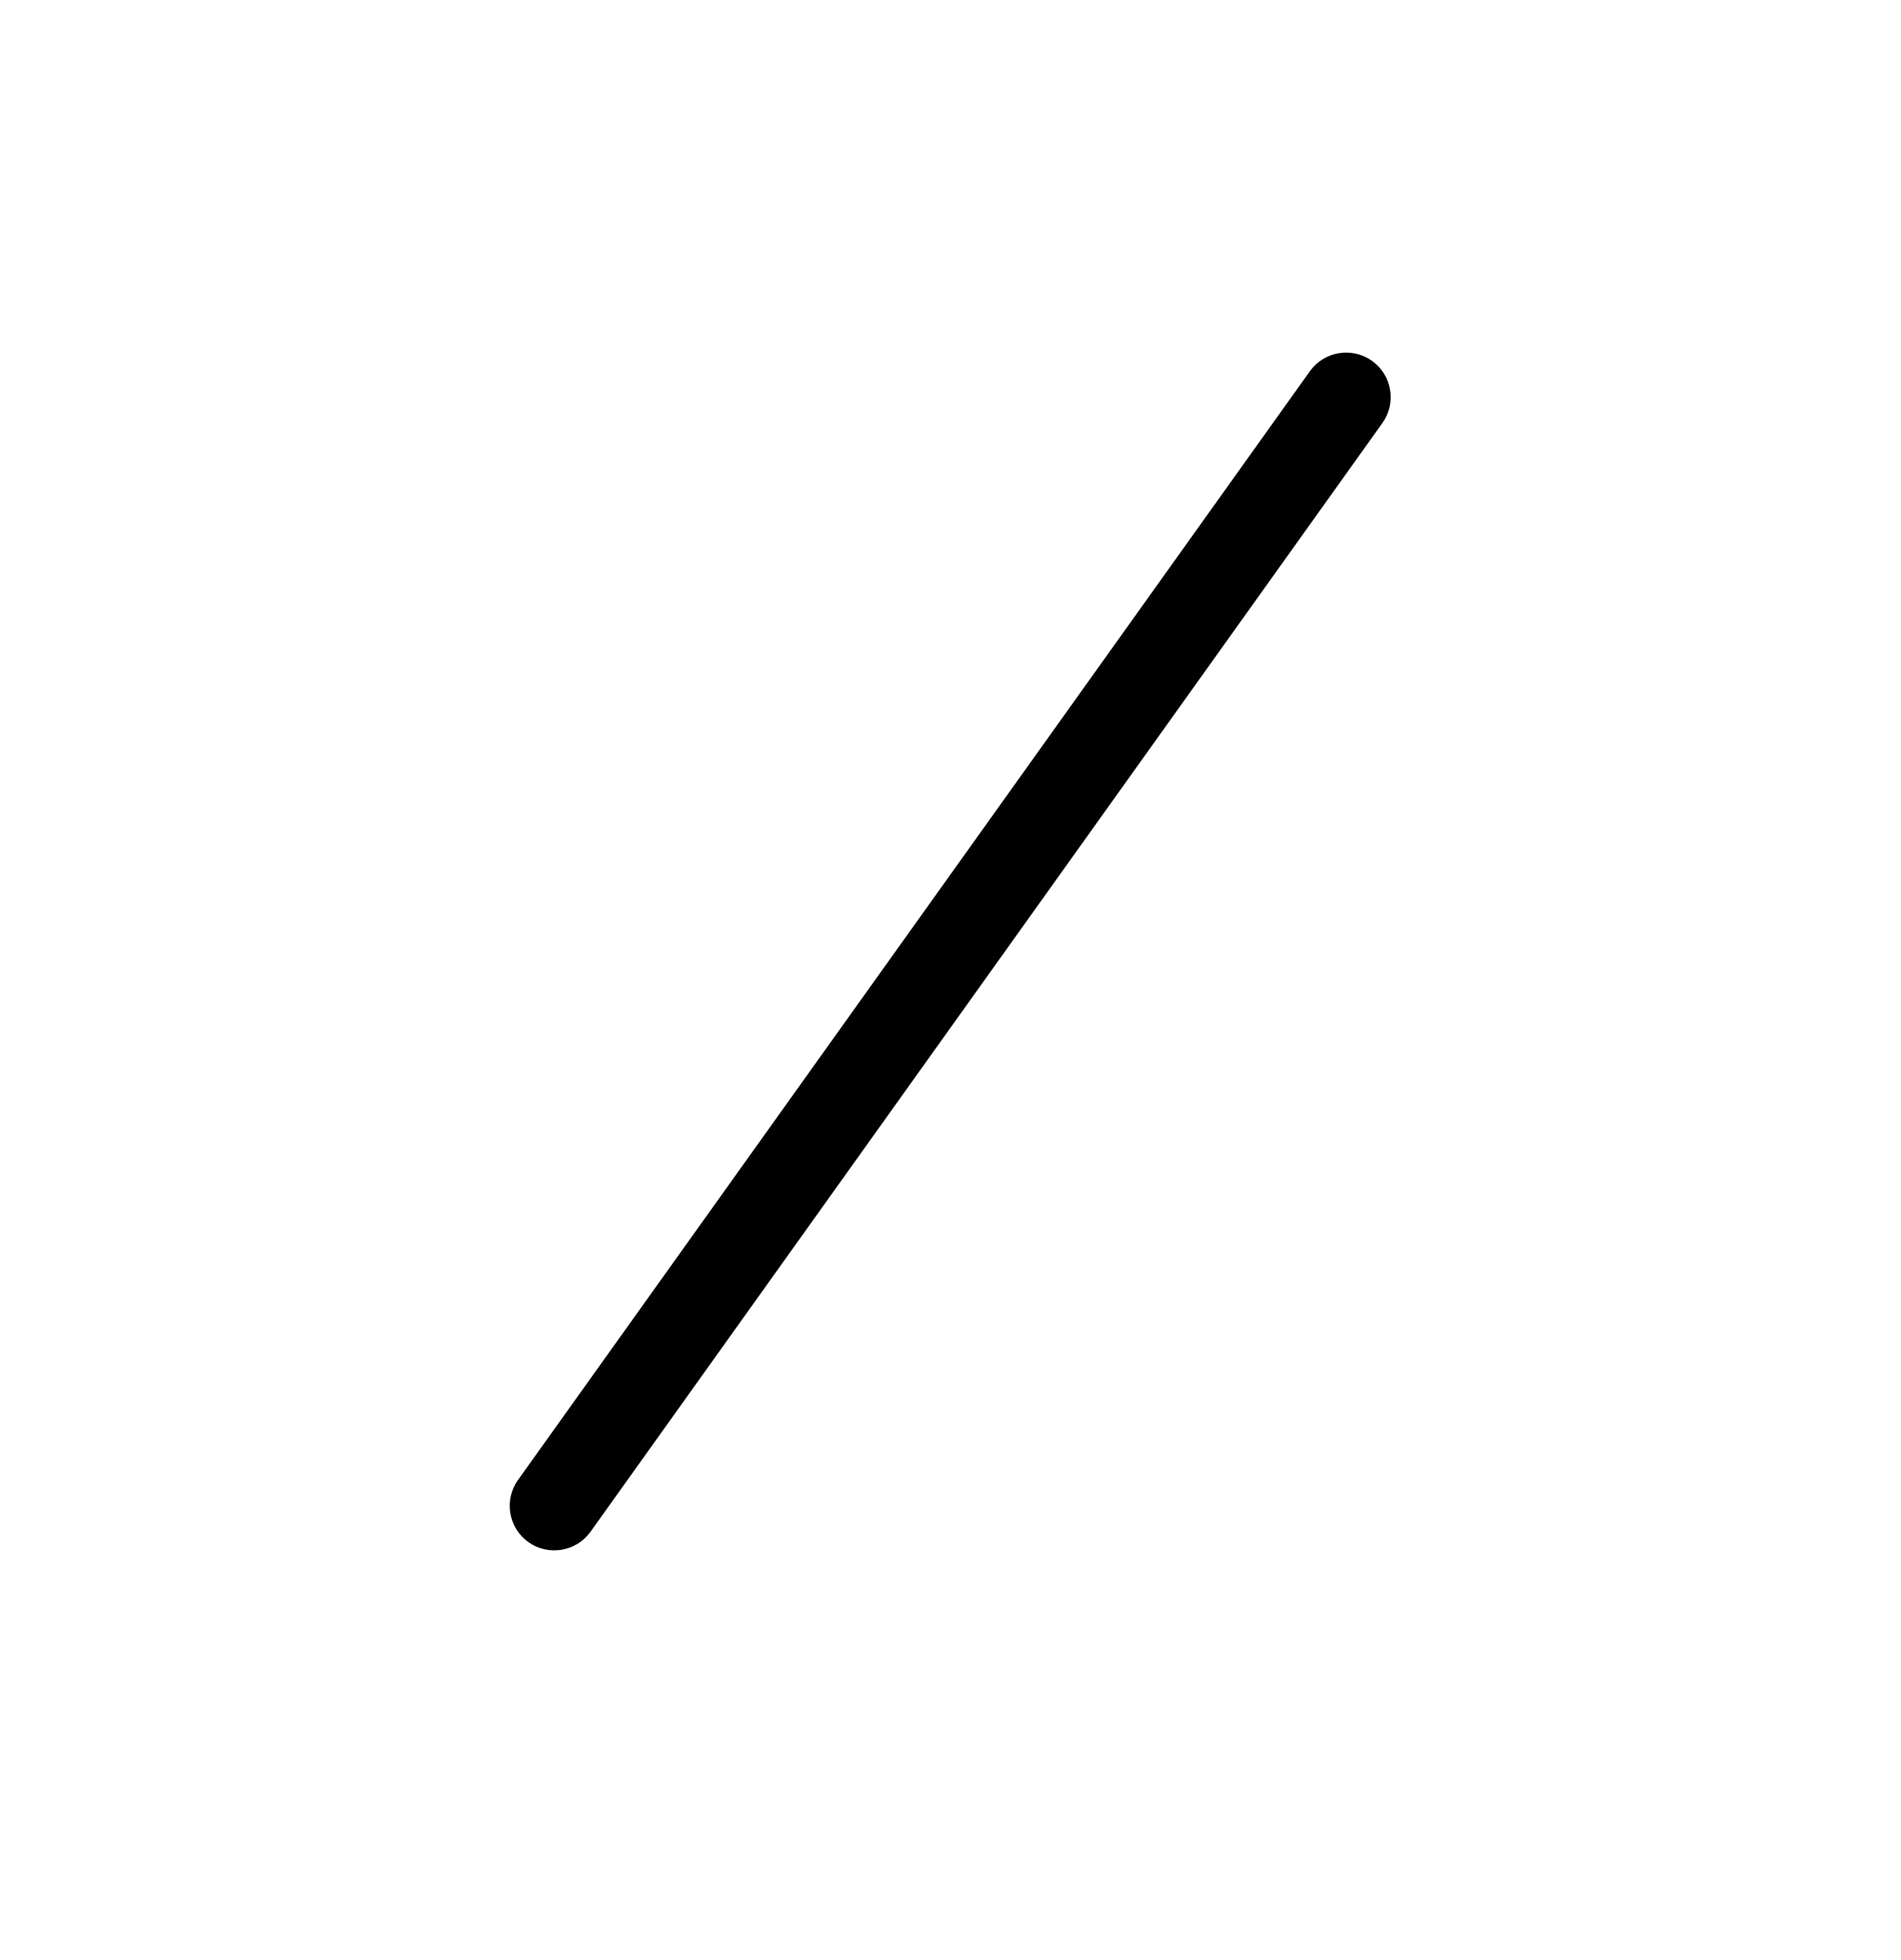
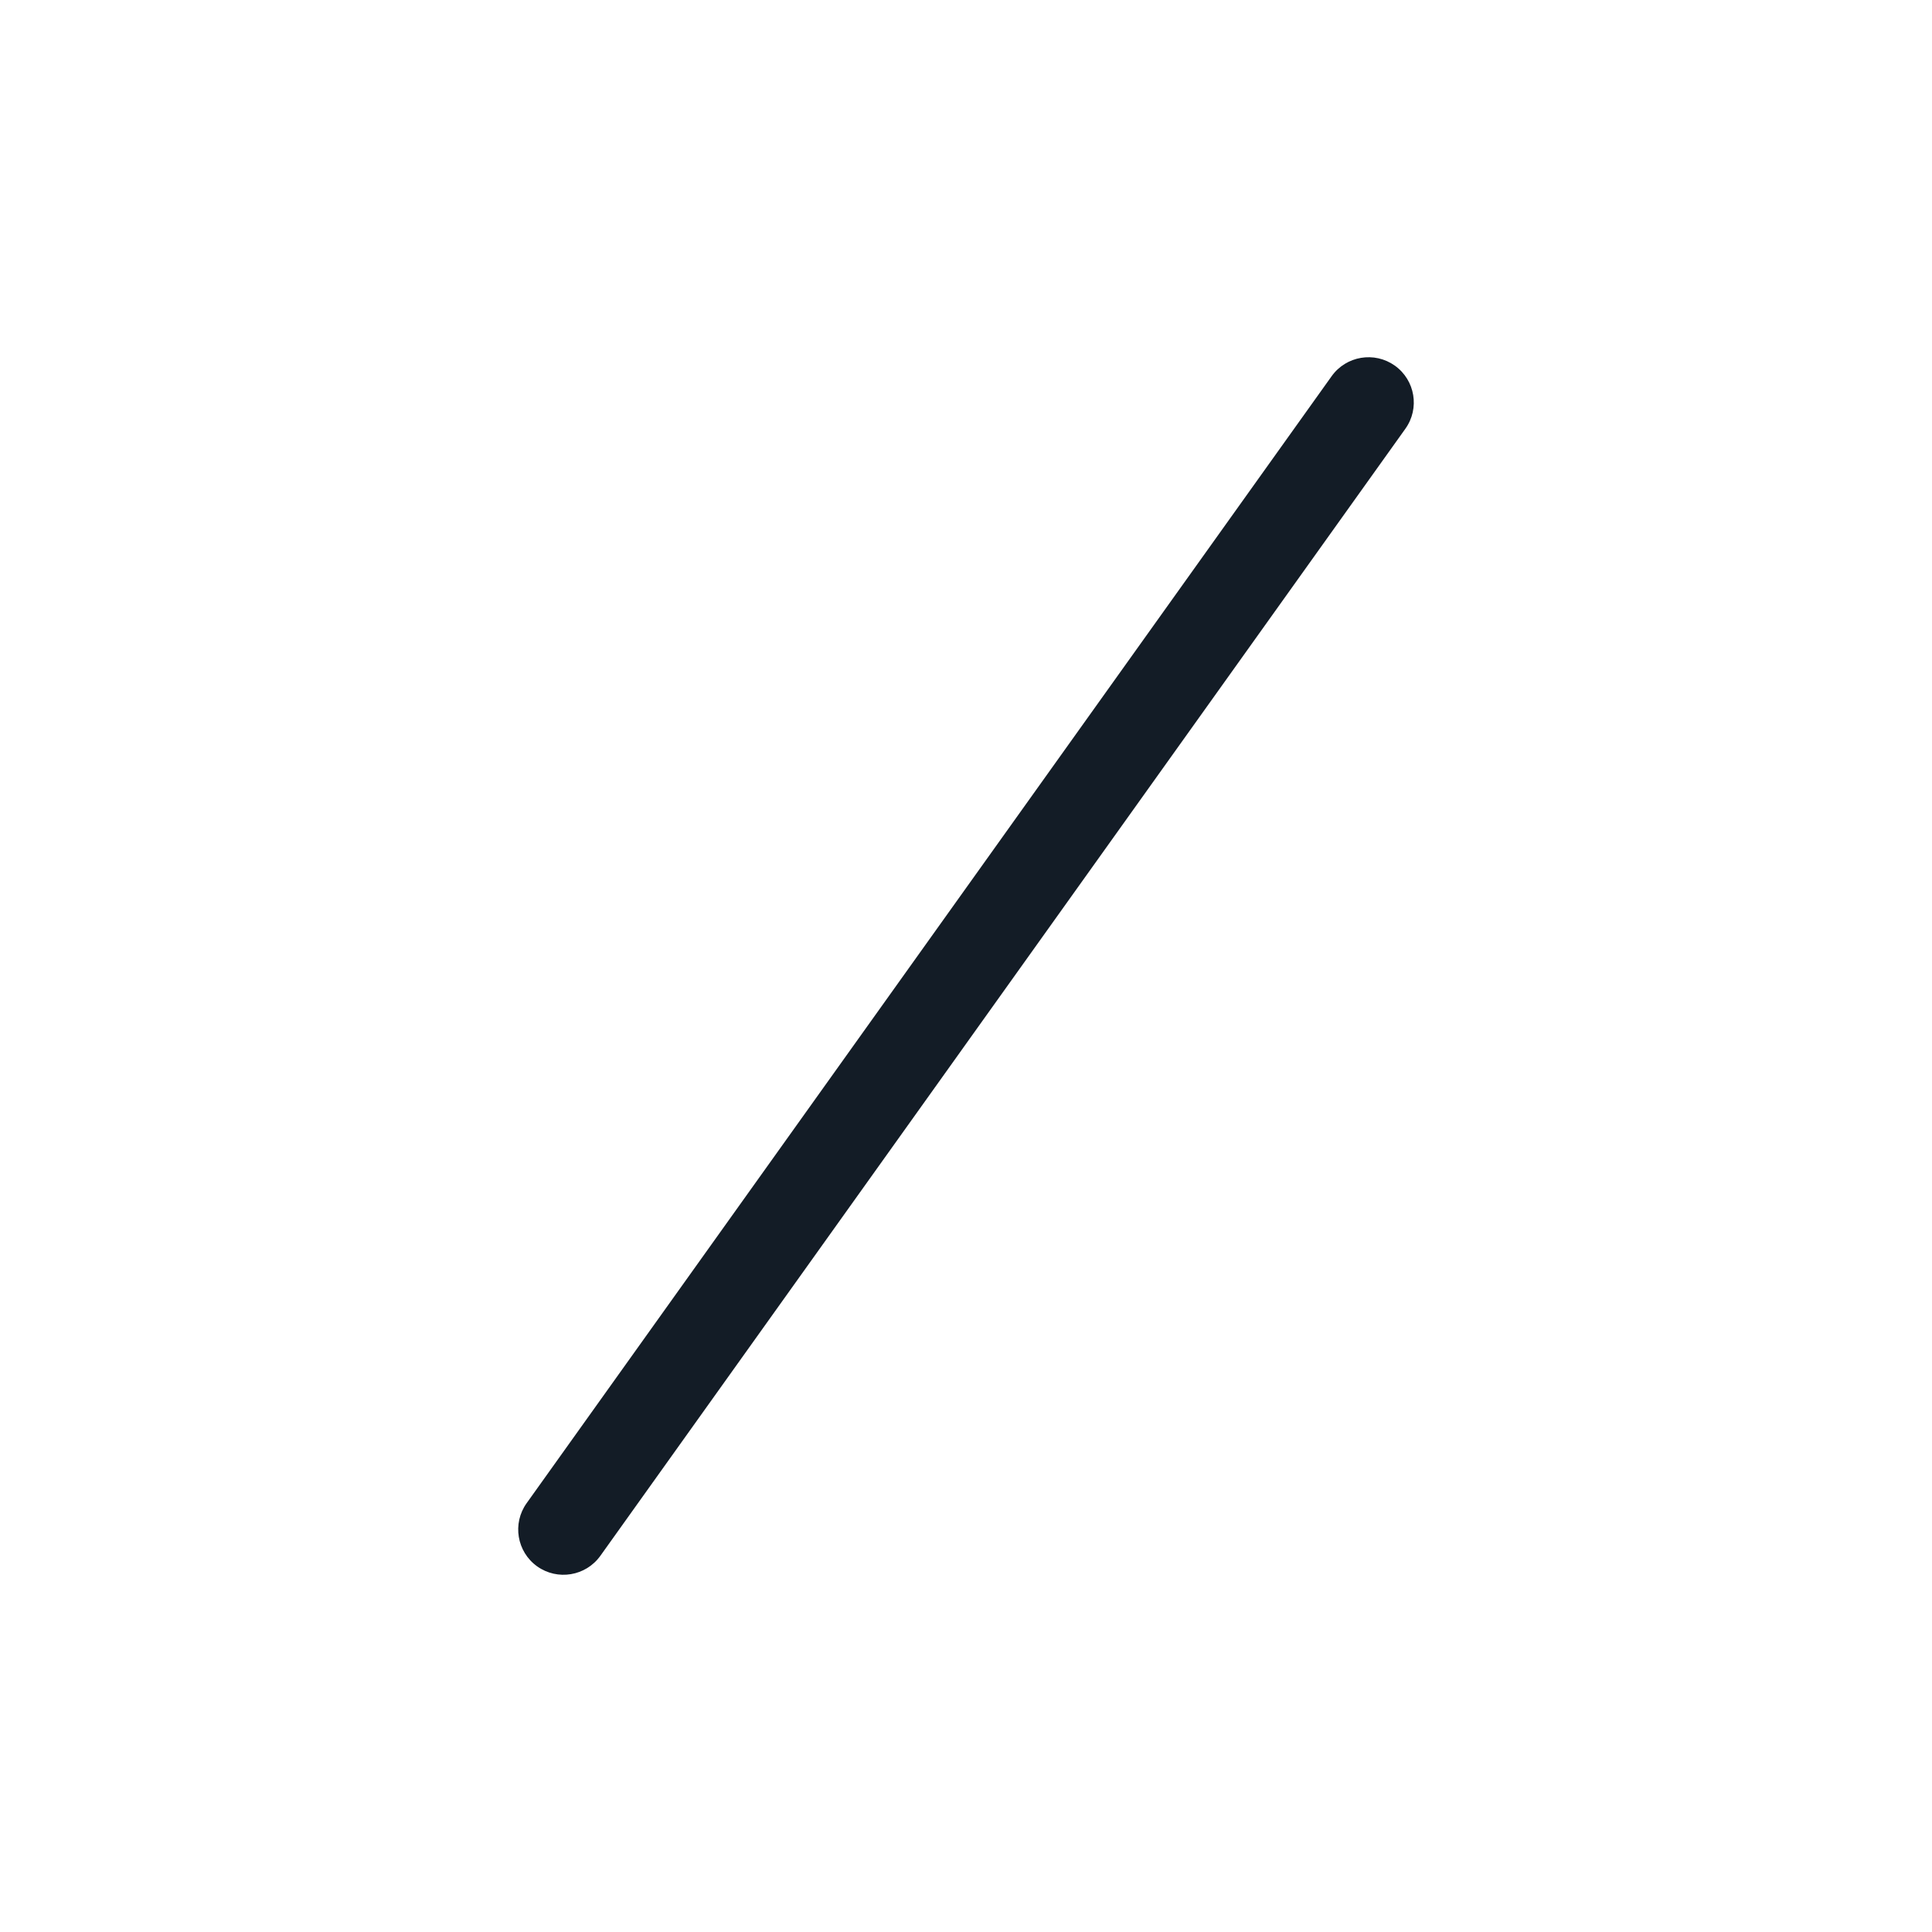
- <svg xmlns="http://www.w3.org/2000/svg" viewBox="0 0 32 33">
-   <path d="M23.103 6.076C23.44 6.317 23.518 6.785 23.277 7.123L9.944 25.789C9.703 26.126 9.234 26.204 8.897 25.964C8.56 25.723 8.482 25.254 8.723 24.917L22.056 6.251C22.297 5.914 22.765 5.836 23.103 6.076Z" />
+ <svg xmlns="http://www.w3.org/2000/svg" width="32" height="32" viewBox="0 0 32 32" fill="none">
+   <path fill-rule="evenodd" clip-rule="evenodd" d="M23.103 6.056C23.44 6.297 23.518 6.765 23.277 7.102L9.944 25.769C9.703 26.106 9.234 26.184 8.897 25.944C8.56 25.703 8.482 25.234 8.723 24.897L22.056 6.231C22.297 5.894 22.765 5.816 23.103 6.056Z" fill="#131C26" />
</svg>
